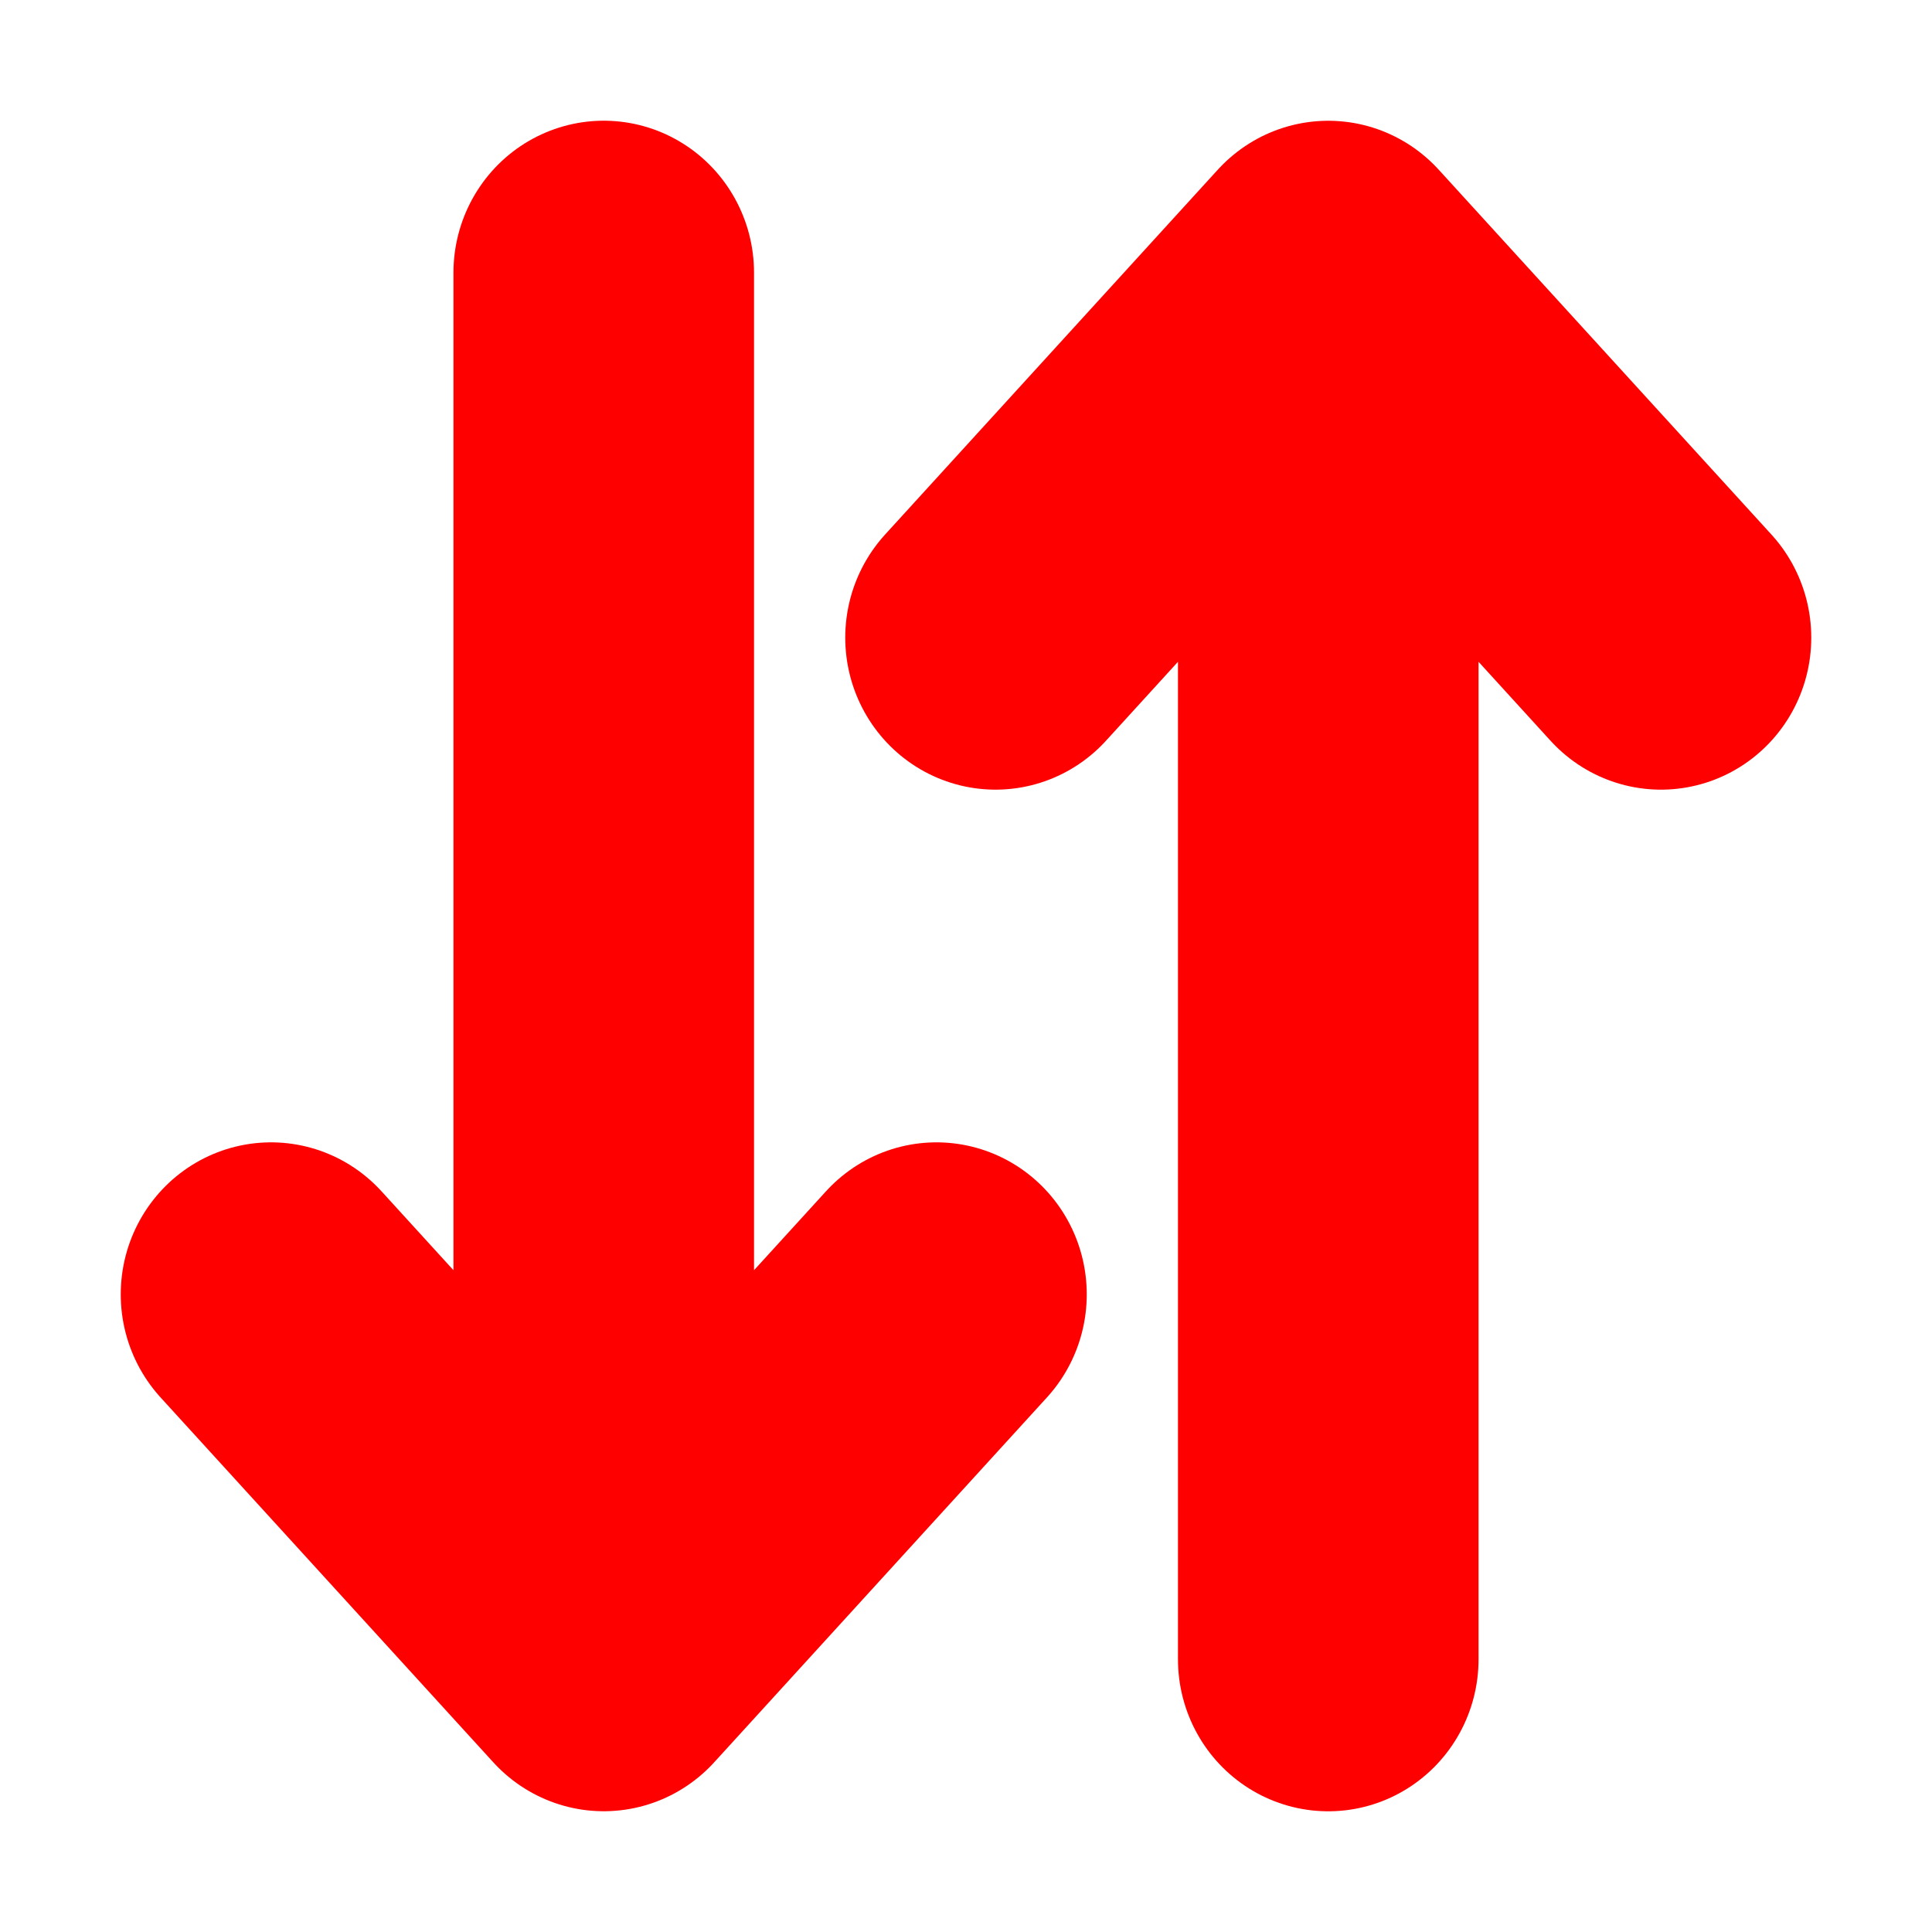
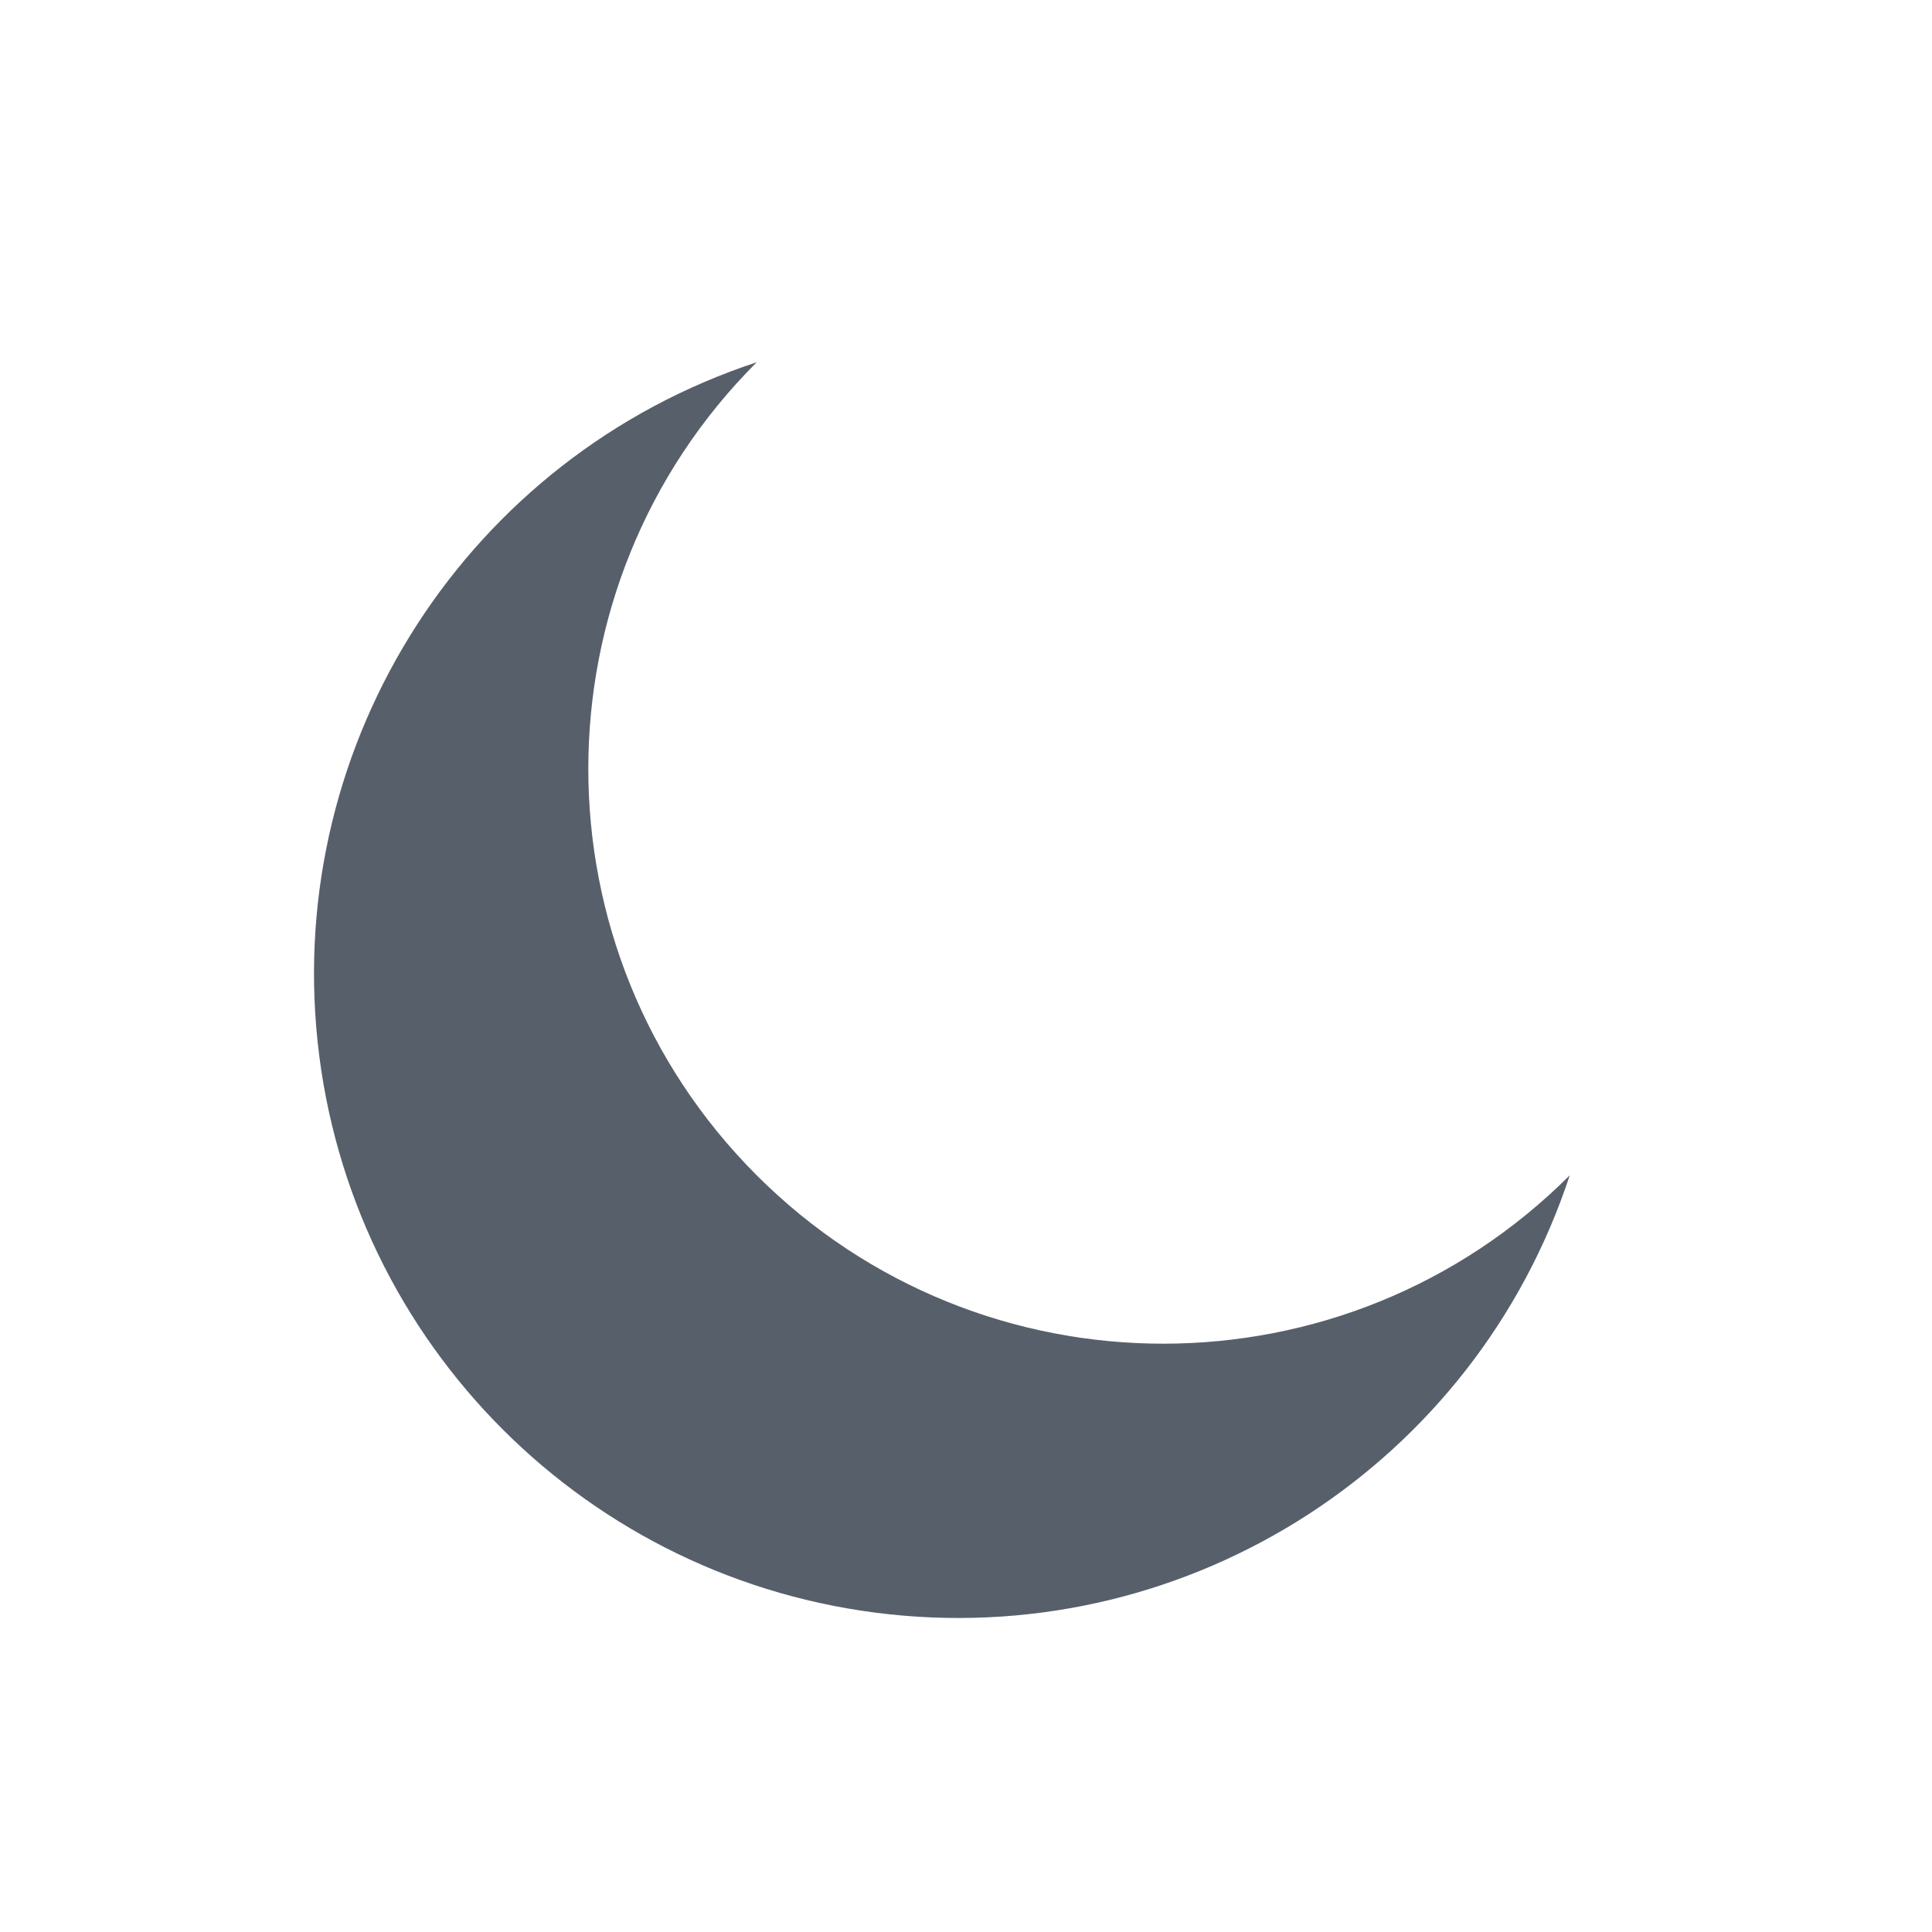
- <svg xmlns="http://www.w3.org/2000/svg" height="32" viewBox="0 0 32 32" width="32">
-   <g fill="none" stroke="#f00" stroke-linecap="round" stroke-linejoin="round" stroke-width="5.2" transform="matrix(.9574107 0 0 .9684384 .681429 .504985)">
-     <path d="m3.977 21.616 5.756 6.24 5.756-6.24m-5.756-17.473v22.465" />
-     <path d="m28.023 10.384-5.756-6.24-5.756 6.24m5.756 17.473v-22.465" />
-   </g>
+ <svg xmlns="http://www.w3.org/2000/svg" width="32" height="32" viewBox="0 0 24 24" fill="none" stroke-width="1.7" stroke-linecap="round" stroke-linejoin="round">
+   <style>@media (prefers-color-scheme:dark){.s0{stroke:#8b949e}.f0{fill:#8b949e}}</style>
+   <path class="f0" fill="#57606a" stroke="none" d="M19.5 14.6A8 8 0 1 1 9.4 4.5a6.4 6.4 0 0 0 10.1 10.1z" />
</svg>
